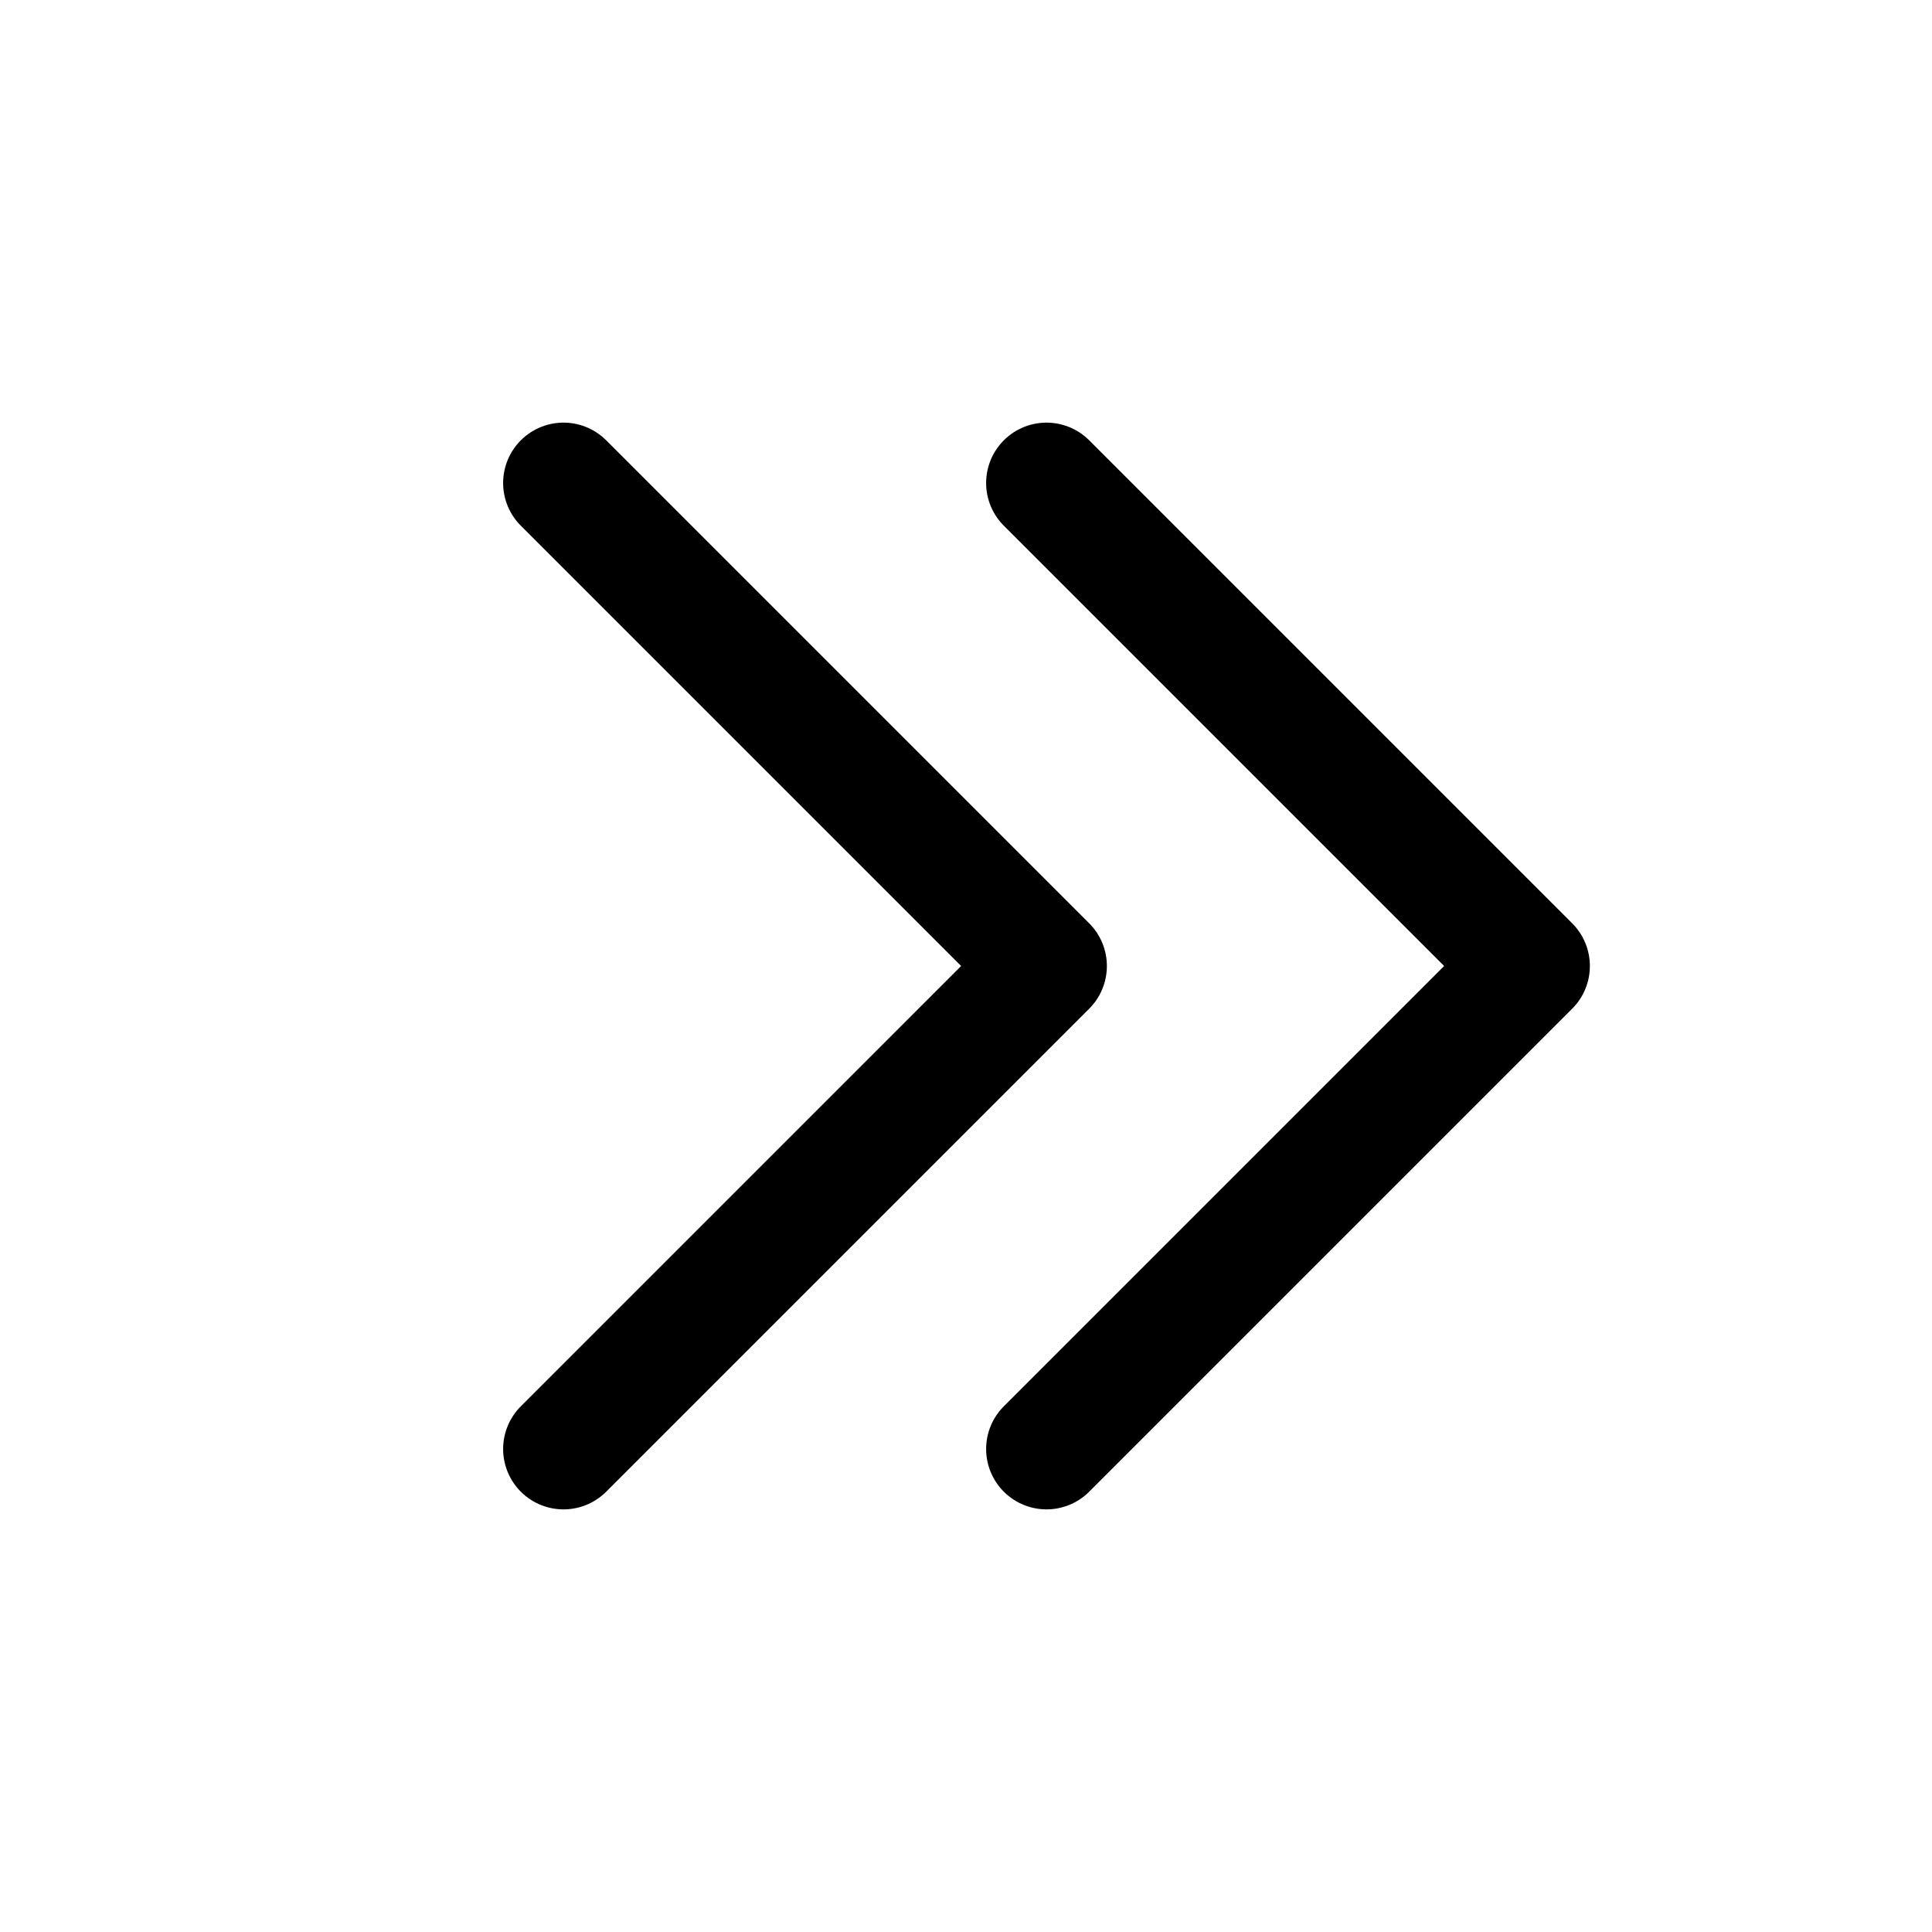
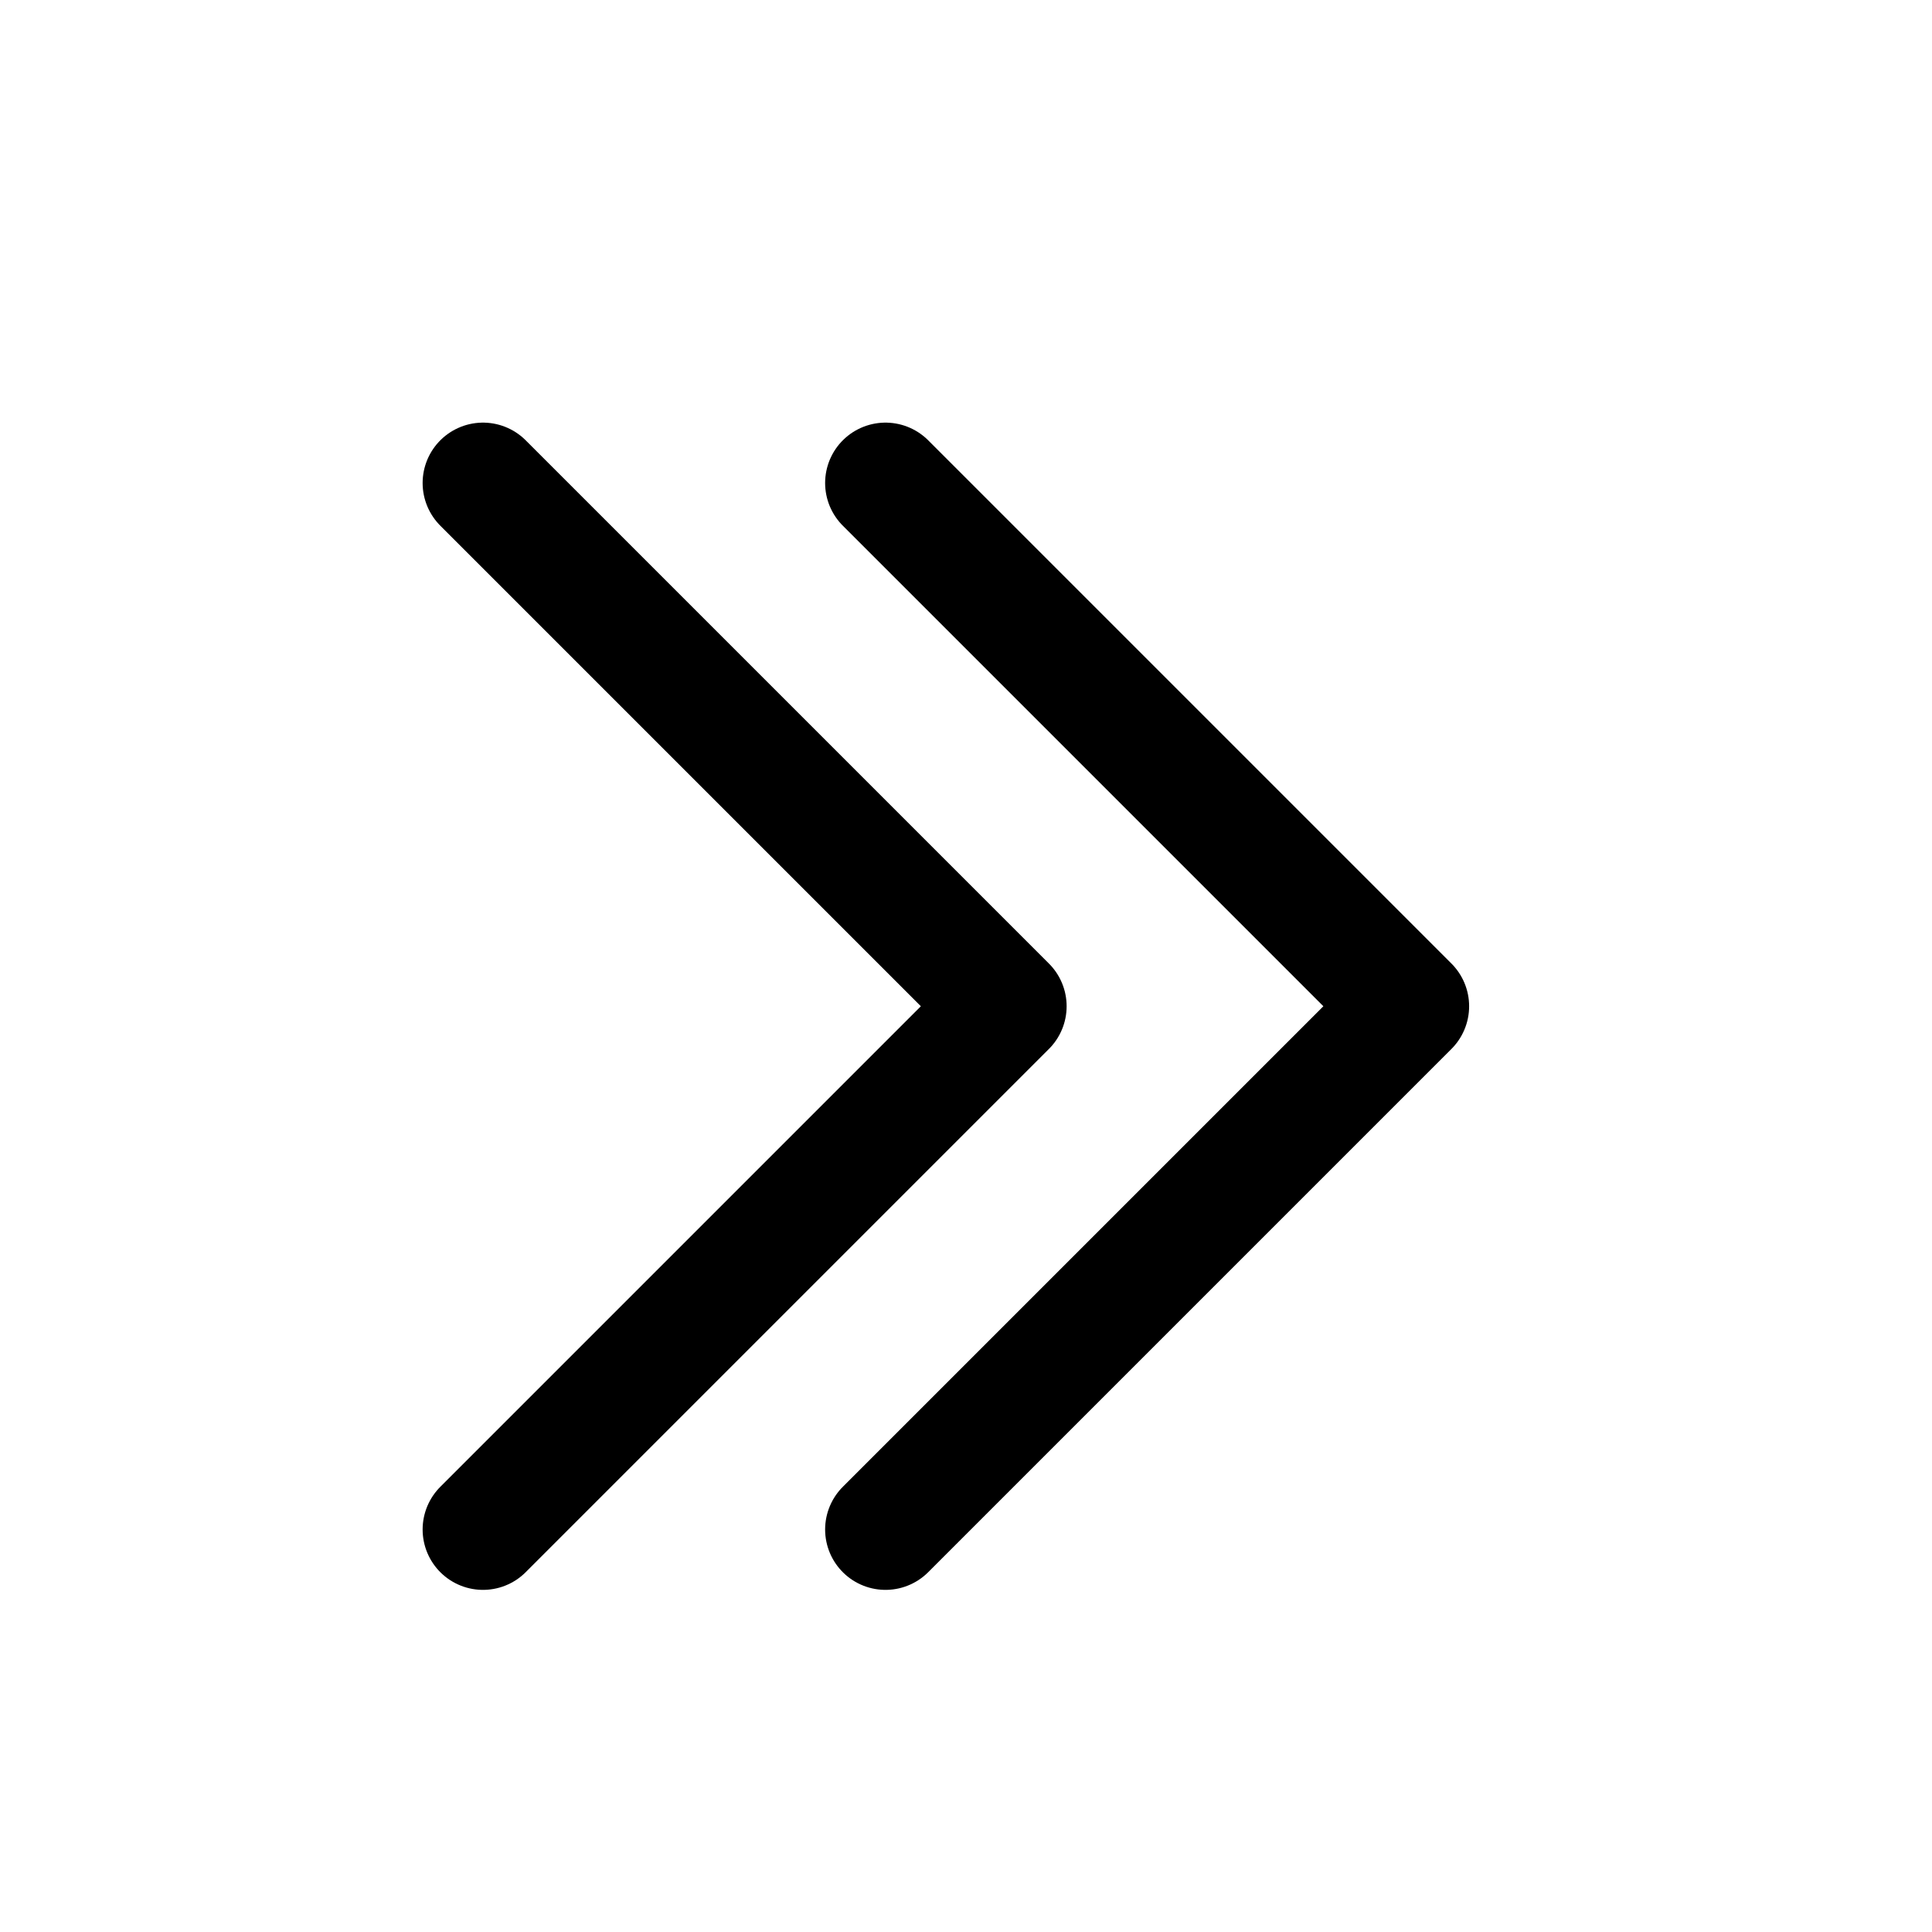
- <svg xmlns="http://www.w3.org/2000/svg" viewBox="0 0 24 24" version="1.1">
+ <svg xmlns="http://www.w3.org/2000/svg" viewBox="0 0 24 24">
  <g stroke="none" stroke-width="1" fill="none" fill-rule="evenodd" stroke-linecap="round" stroke-linejoin="round">
-     <g transform="translate(7, 6)" stroke="currentColor" stroke-width="1.5">
-       <polyline points="0 0 6 6 0 12" />
-       <polyline points="6 0 12 6 6 12" />
+     <g transform="translate(6, 6)" stroke="currentColor" stroke-width="1.5">
+       <g transform="translate(3.25, 6.5) scale(1, -1) rotate(180) translate(-3.25, -6.5) ">
+         <polyline points="6.5 13 0 6.5 6.5 -1.33945744e-14" />
+       </g>
+       <g transform="translate(8.25, 6.5) scale(1, -1) rotate(180) translate(-8.25, -6.5) translate(5, 0)">
+         <polyline points="6.5 13 0 6.5 6.5 -1.33945744e-14" />
+       </g>
    </g>
  </g>
</svg>
